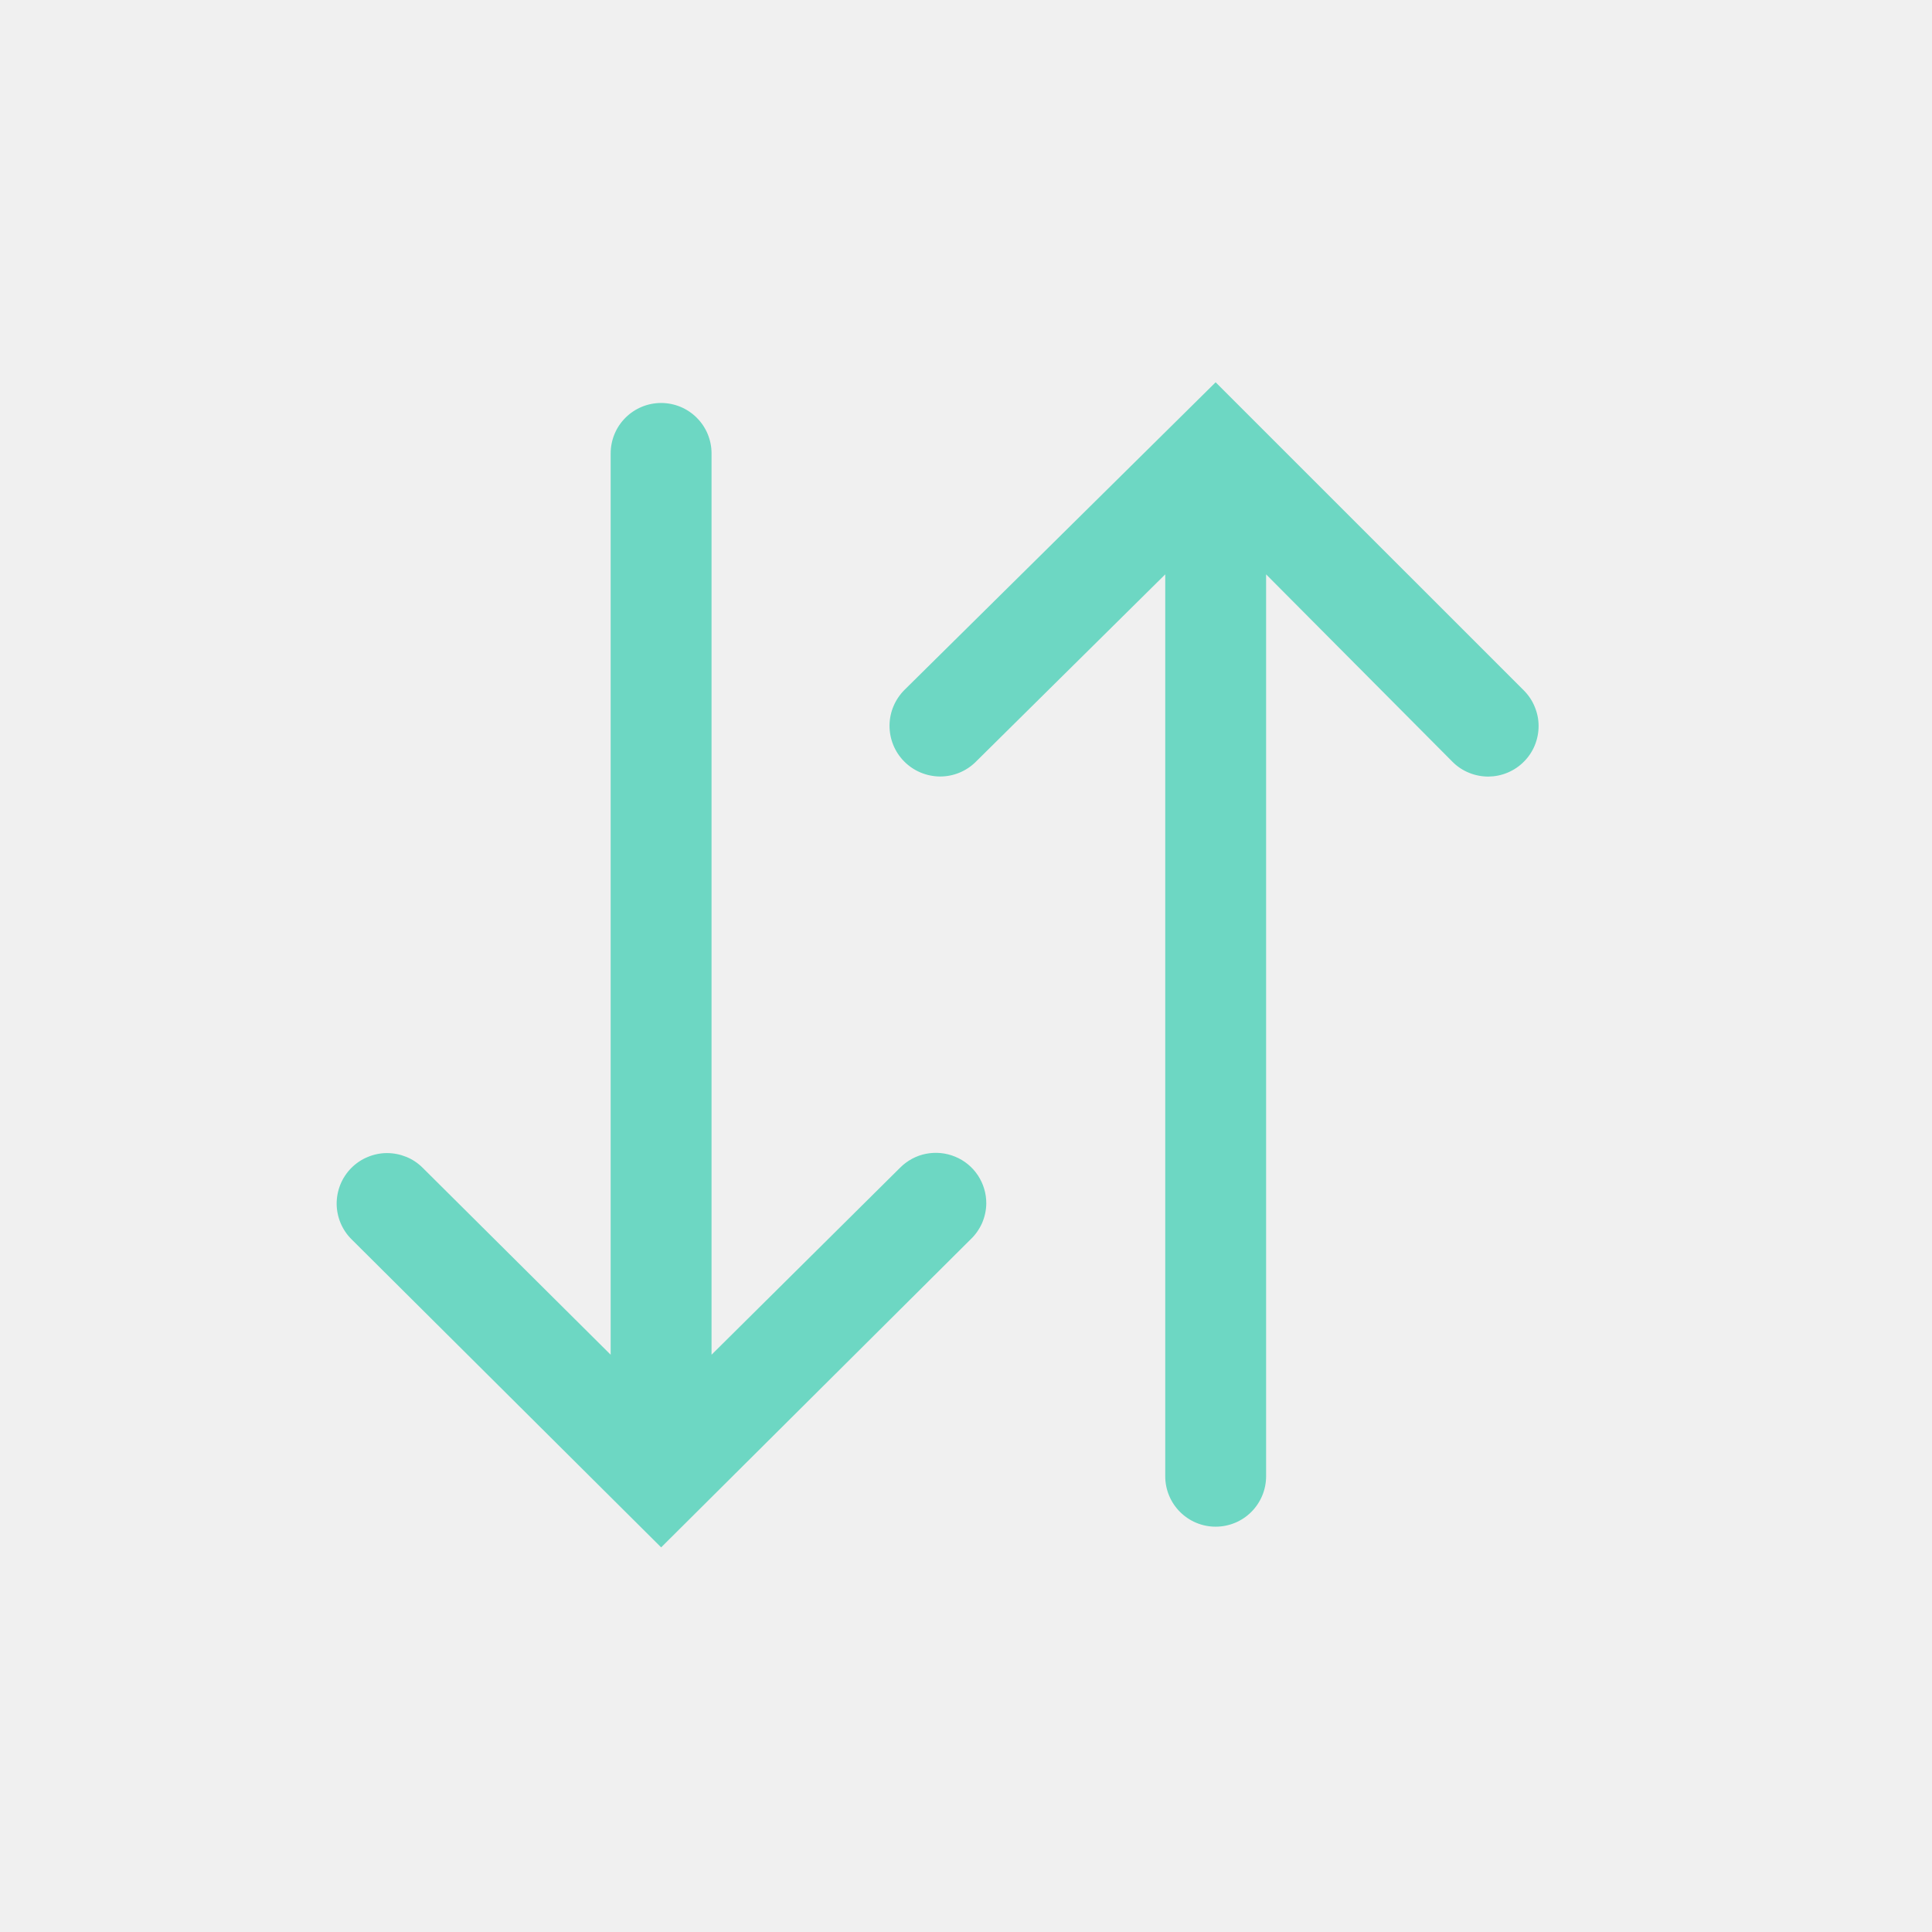
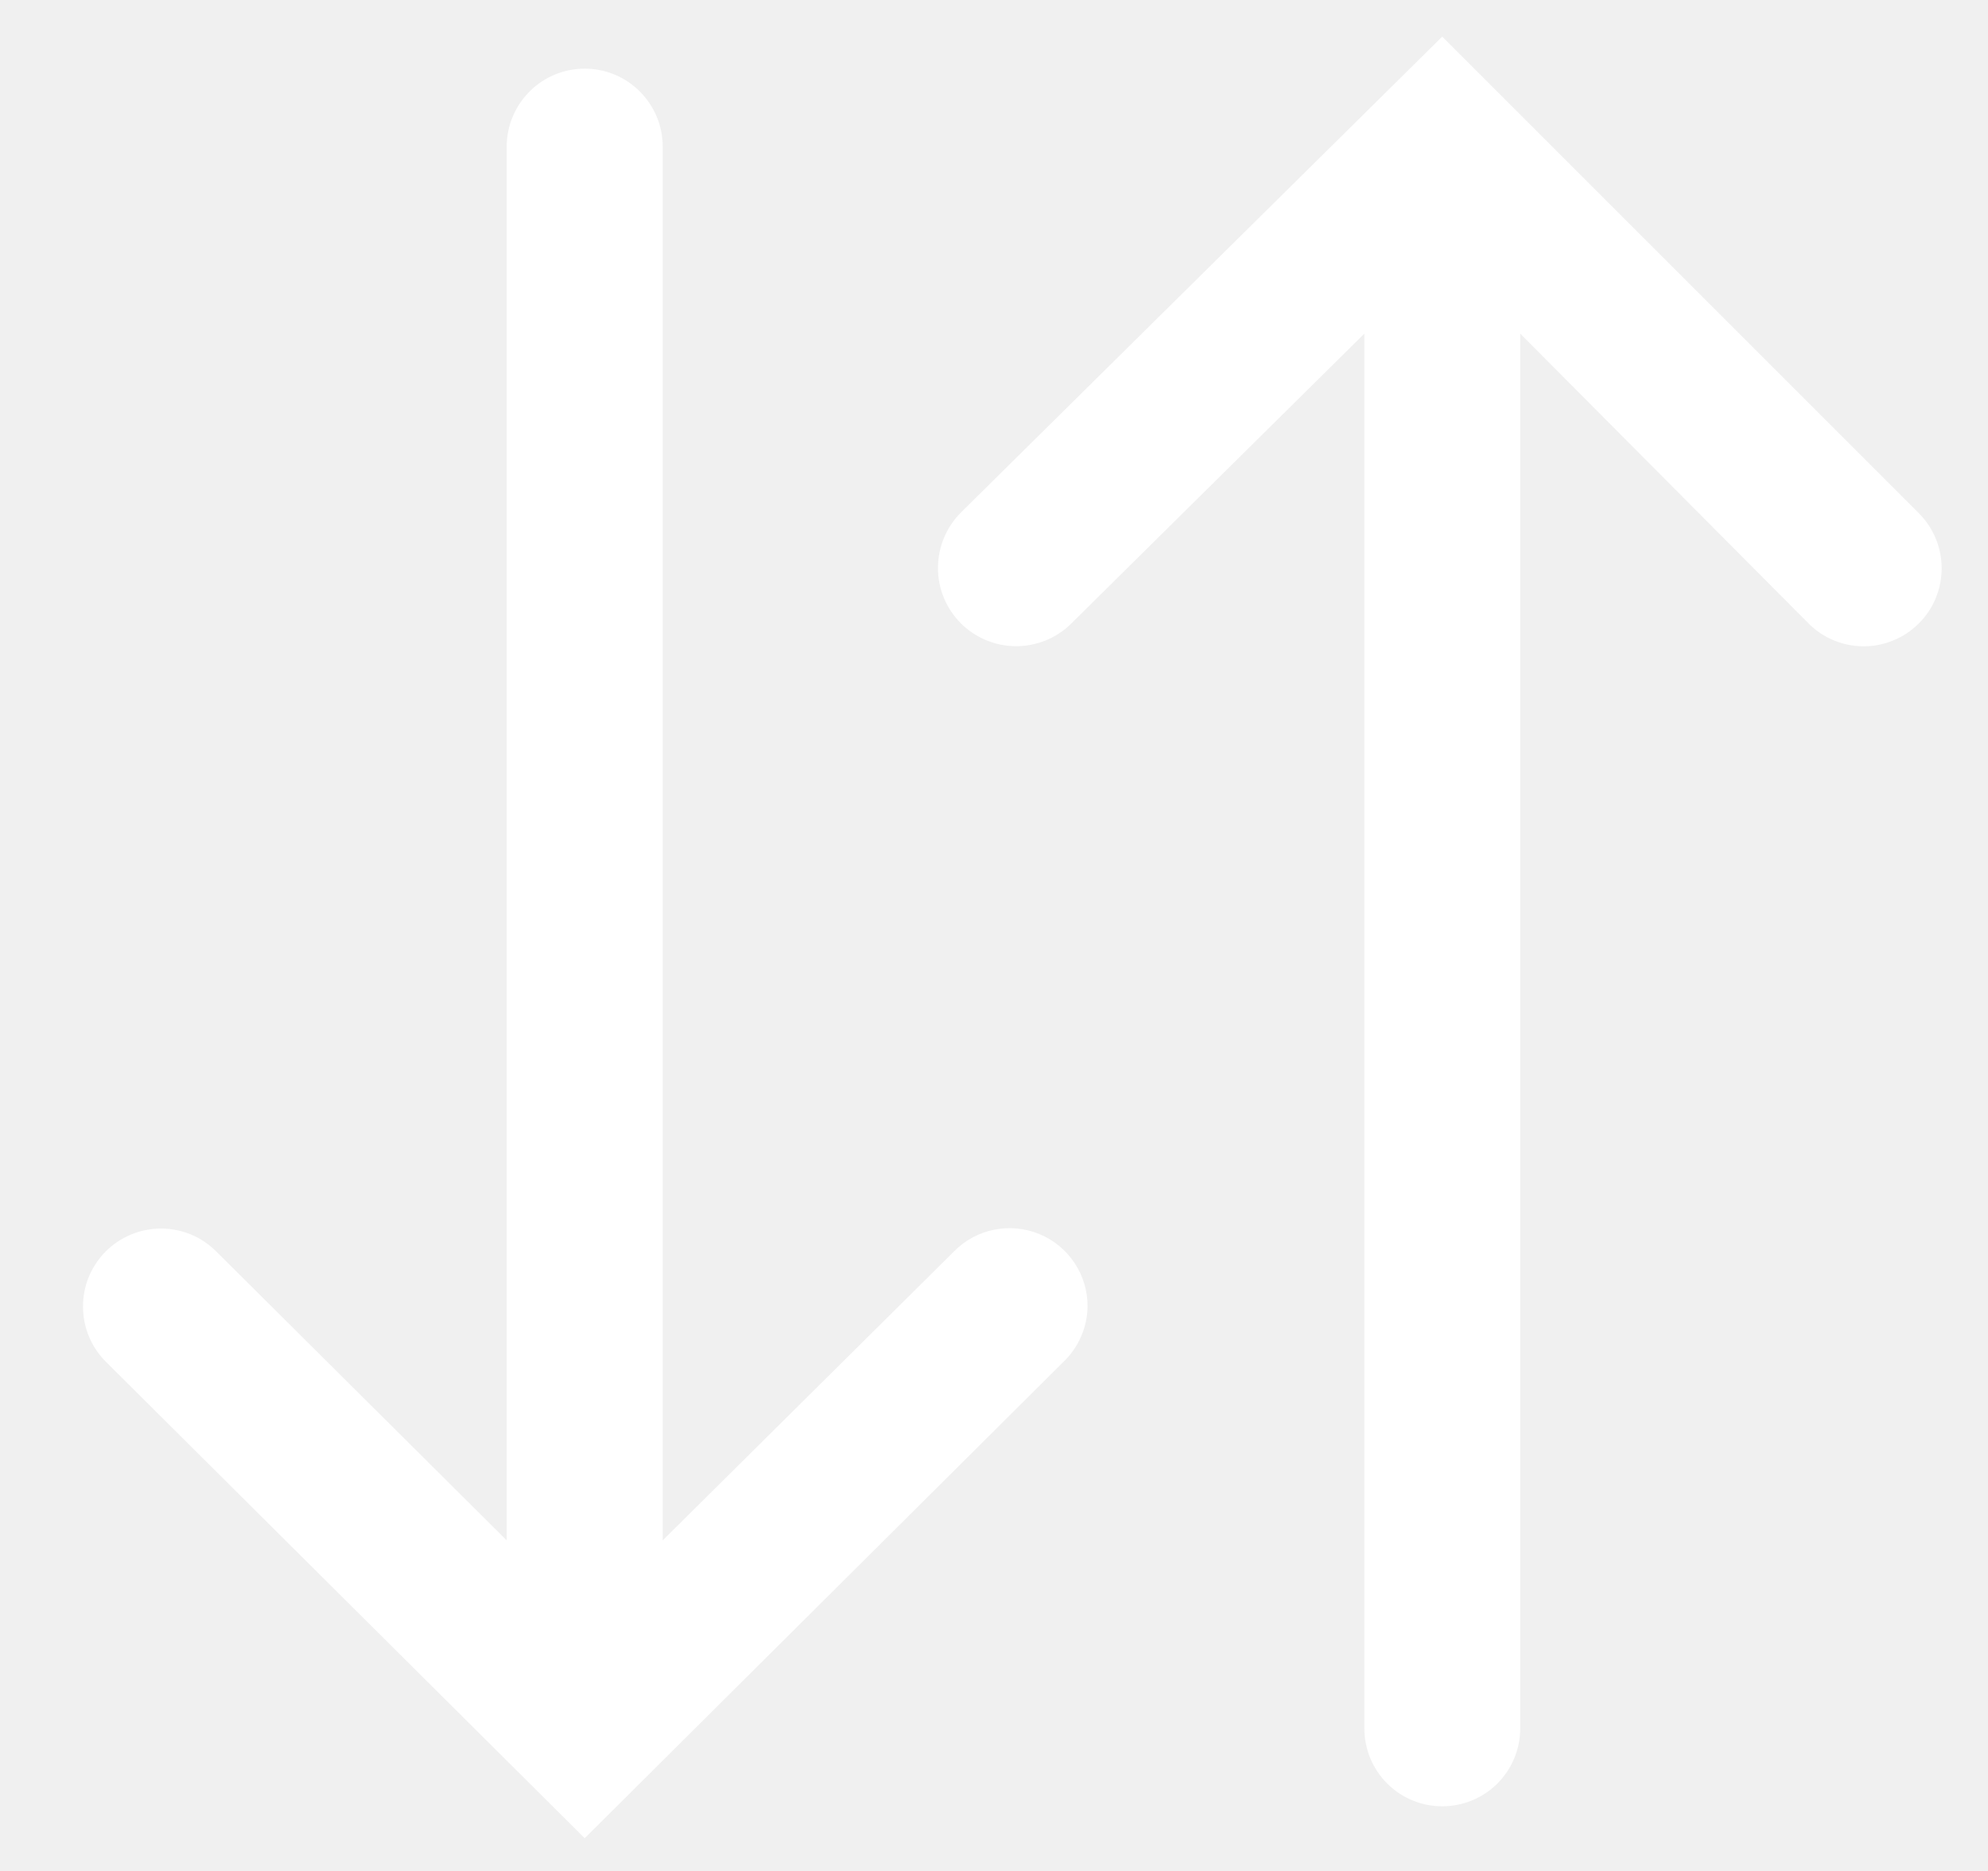
- <svg xmlns="http://www.w3.org/2000/svg" width="24" height="24" viewBox="0 0 24 24" fill="none">
-   <path d="M11.237 8.569C11.119 8.686 11.051 8.846 11.05 9.012C11.049 9.179 11.114 9.34 11.231 9.458C11.348 9.577 11.508 9.644 11.675 9.646C11.841 9.647 12.002 9.582 12.12 9.465L14.475 7.135V18.339C14.475 18.505 14.541 18.664 14.659 18.782C14.776 18.899 14.935 18.965 15.101 18.965C15.268 18.965 15.427 18.899 15.544 18.782C15.662 18.664 15.728 18.505 15.728 18.339V7.135L18.045 9.465C18.103 9.523 18.172 9.569 18.249 9.6C18.325 9.631 18.406 9.647 18.489 9.647C18.571 9.646 18.652 9.63 18.728 9.598C18.804 9.566 18.873 9.52 18.931 9.461C18.989 9.403 19.035 9.334 19.066 9.258C19.097 9.182 19.113 9.1 19.113 9.018C19.113 8.935 19.096 8.854 19.064 8.778C19.033 8.702 18.986 8.633 18.928 8.575L15.101 4.749L11.237 8.569Z" fill="#6DD7C3" />
-   <path d="M12.252 14.951C12.253 14.826 12.216 14.704 12.148 14.601C12.079 14.497 11.981 14.416 11.866 14.369C11.751 14.321 11.624 14.309 11.502 14.333C11.38 14.357 11.269 14.418 11.181 14.506L8.839 16.829V5.632C8.839 5.466 8.773 5.306 8.655 5.189C8.538 5.072 8.379 5.006 8.213 5.006C8.046 5.006 7.887 5.072 7.77 5.189C7.652 5.306 7.586 5.466 7.586 5.632L7.586 16.829L5.25 14.506C5.192 14.448 5.123 14.402 5.047 14.371C4.97 14.34 4.889 14.324 4.807 14.324C4.724 14.324 4.643 14.341 4.567 14.373C4.491 14.404 4.422 14.451 4.364 14.509C4.306 14.568 4.26 14.637 4.229 14.713C4.198 14.789 4.182 14.871 4.182 14.953C4.183 15.119 4.249 15.278 4.367 15.395L8.213 19.222L12.058 15.395C12.118 15.338 12.166 15.269 12.2 15.193C12.233 15.116 12.251 15.034 12.252 14.951Z" fill="#6DD7C3" />
+ <svg xmlns="http://www.w3.org/2000/svg" width="17" height="16" viewBox="0 0 17 16" fill="none">
+   <path d="M8.22 4.38C8.094 4.505 8.022 4.675 8.021 4.852C8.019 5.03 8.089 5.2 8.213 5.327C8.338 5.453 8.508 5.525 8.685 5.526C8.863 5.527 9.034 5.458 9.16 5.333L11.667 2.853V14.78C11.667 14.957 11.737 15.127 11.862 15.252C11.987 15.377 12.156 15.447 12.333 15.447C12.51 15.447 12.68 15.377 12.805 15.252C12.93 15.127 13 14.957 13 14.78V2.853L15.467 5.333C15.529 5.395 15.602 5.444 15.684 5.477C15.765 5.511 15.851 5.527 15.939 5.527C16.027 5.527 16.113 5.509 16.194 5.475C16.275 5.442 16.348 5.392 16.41 5.33C16.472 5.268 16.521 5.194 16.554 5.113C16.587 5.032 16.604 4.945 16.604 4.858C16.603 4.77 16.586 4.683 16.552 4.603C16.518 4.522 16.469 4.449 16.407 4.387L12.333 0.313L8.22 4.38Z" fill="white" />
+   <path d="M9.3 11.173C9.301 11.041 9.262 10.911 9.189 10.801C9.116 10.691 9.011 10.604 8.889 10.554C8.767 10.503 8.632 10.49 8.502 10.516C8.372 10.542 8.253 10.606 8.16 10.7L5.667 13.173L5.667 1.253C5.667 1.076 5.596 0.907 5.471 0.782C5.346 0.657 5.177 0.587 5 0.587C4.823 0.587 4.654 0.657 4.529 0.782C4.404 0.907 4.333 1.076 4.333 1.253L4.333 13.173L1.847 10.7C1.784 10.638 1.711 10.589 1.63 10.556C1.549 10.523 1.462 10.506 1.374 10.506C1.287 10.507 1.2 10.524 1.119 10.558C1.038 10.592 0.965 10.641 0.903 10.703C0.842 10.765 0.793 10.839 0.759 10.92C0.726 11.001 0.709 11.088 0.71 11.176C0.71 11.353 0.781 11.522 0.907 11.647L5 15.72L9.093 11.647C9.158 11.585 9.209 11.512 9.244 11.431C9.28 11.35 9.299 11.262 9.3 11.173Z" fill="white" />
</svg>
